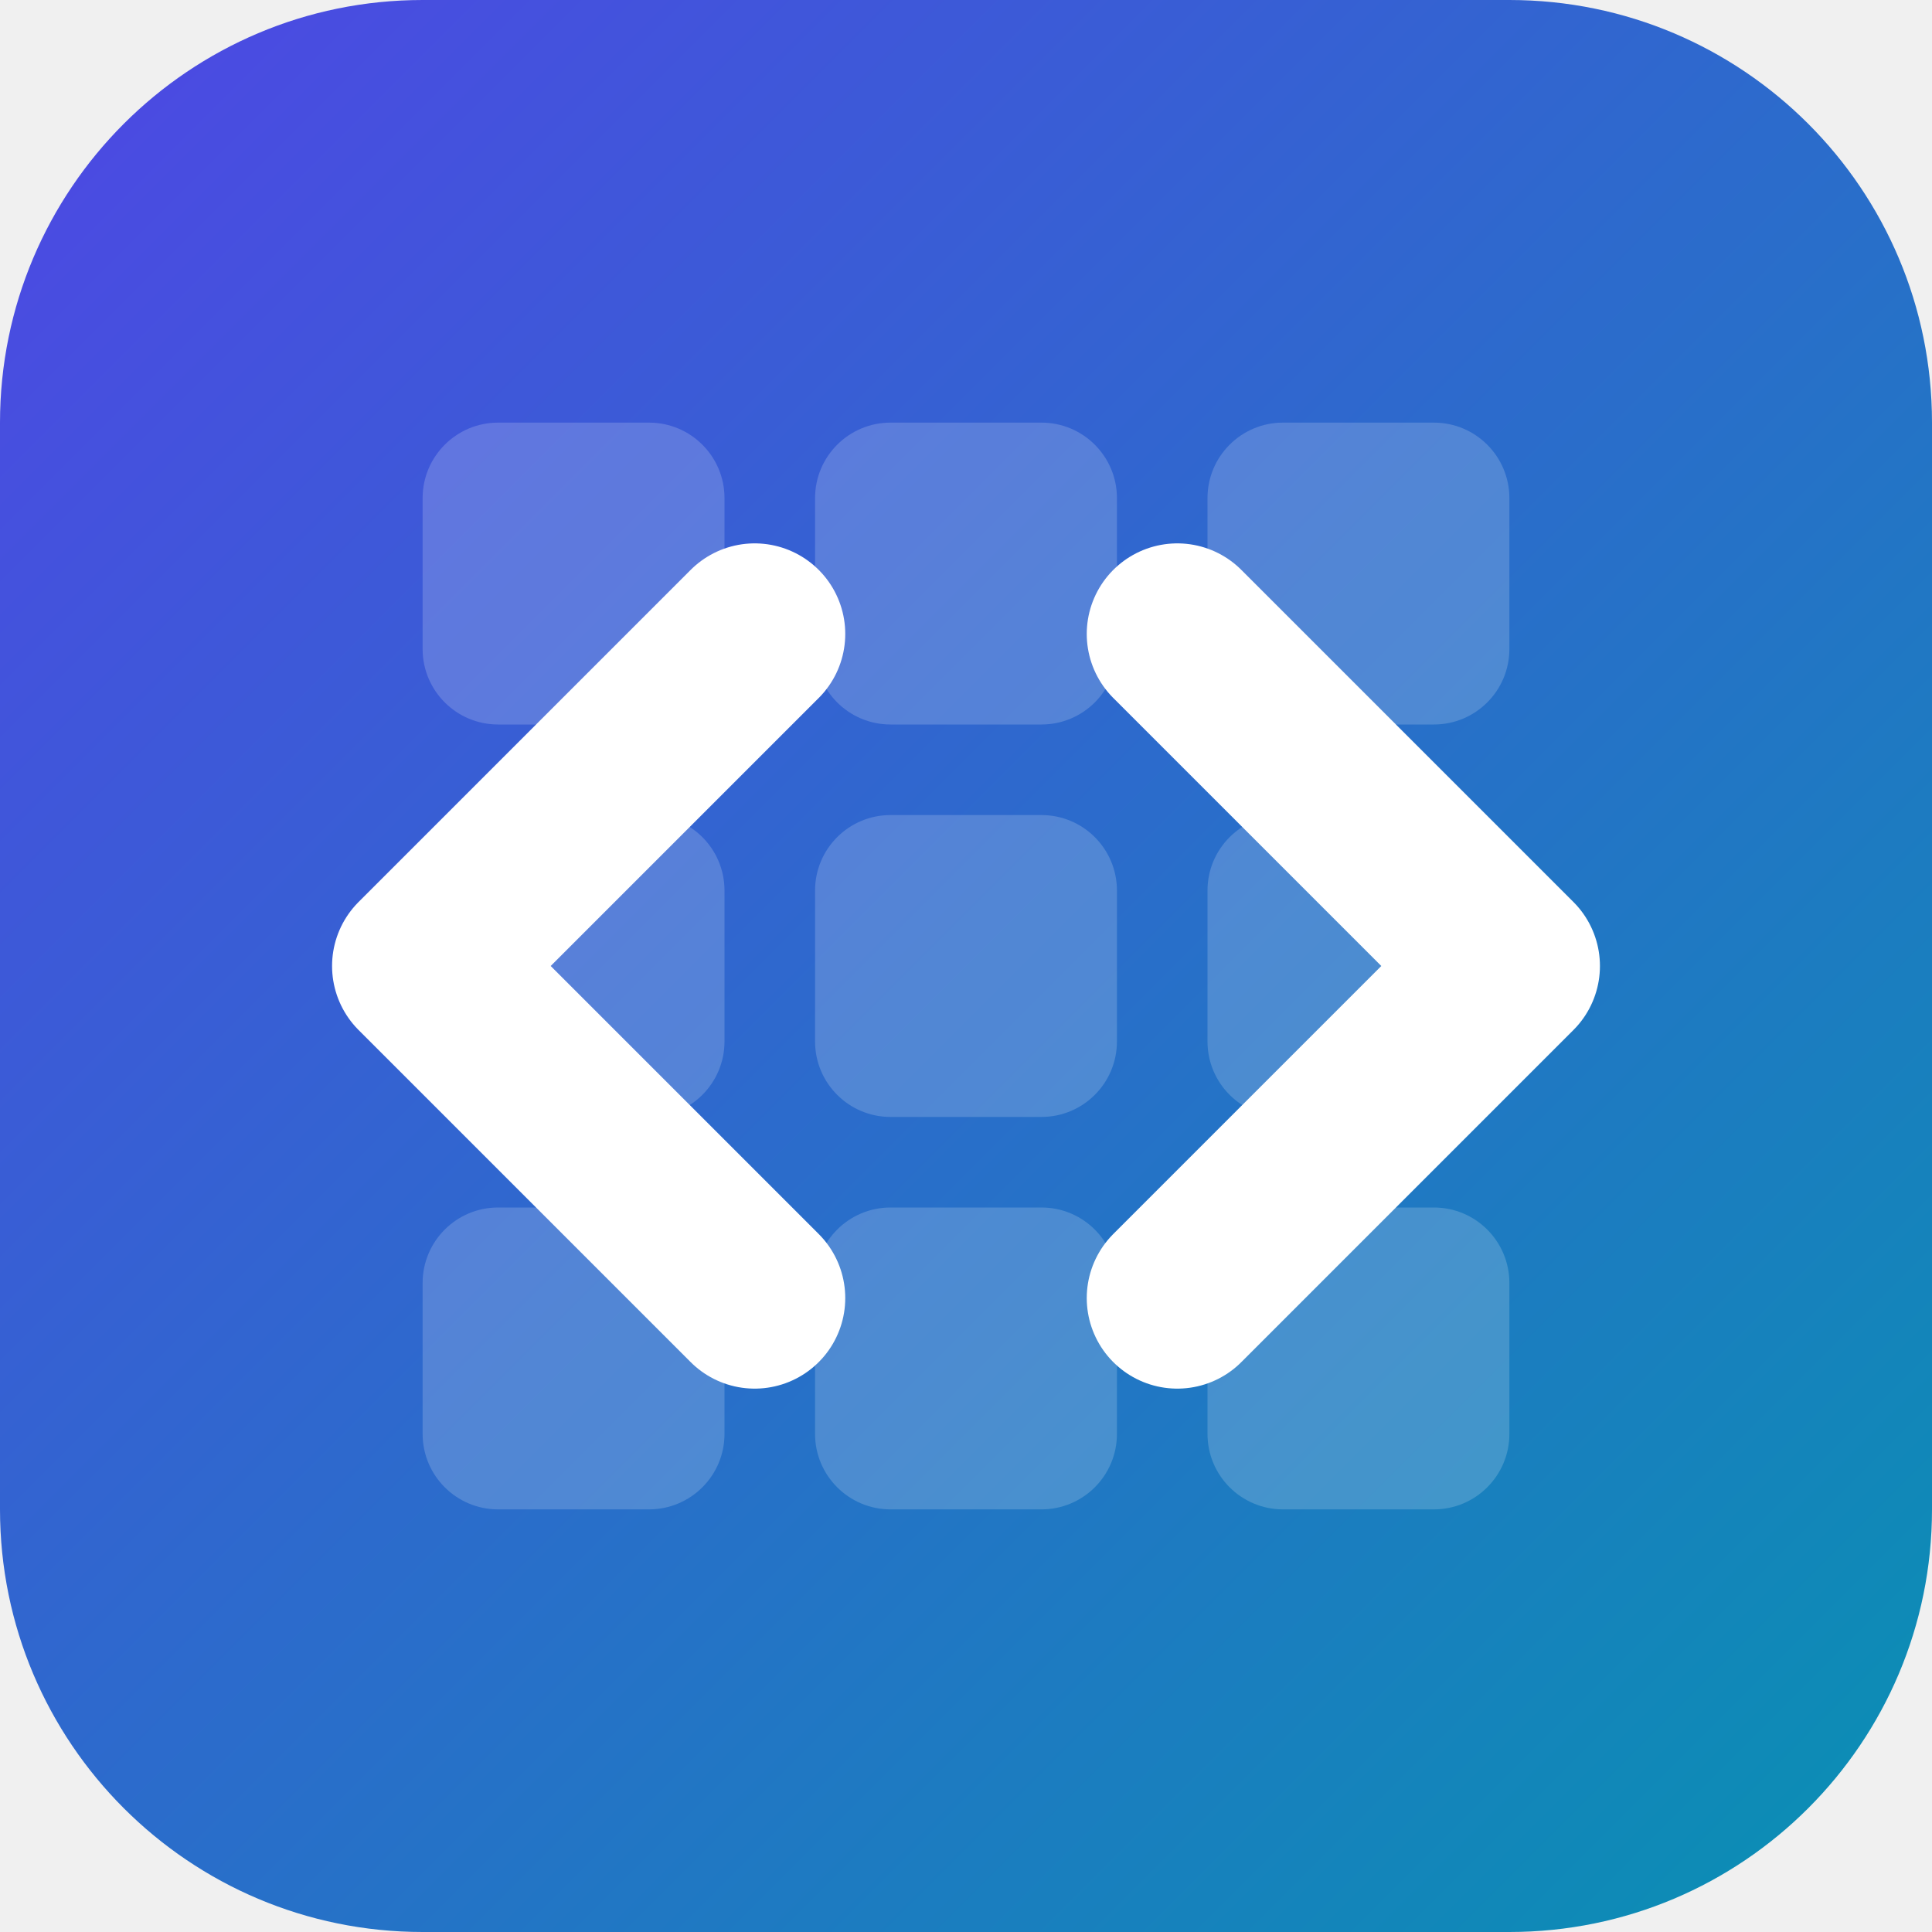
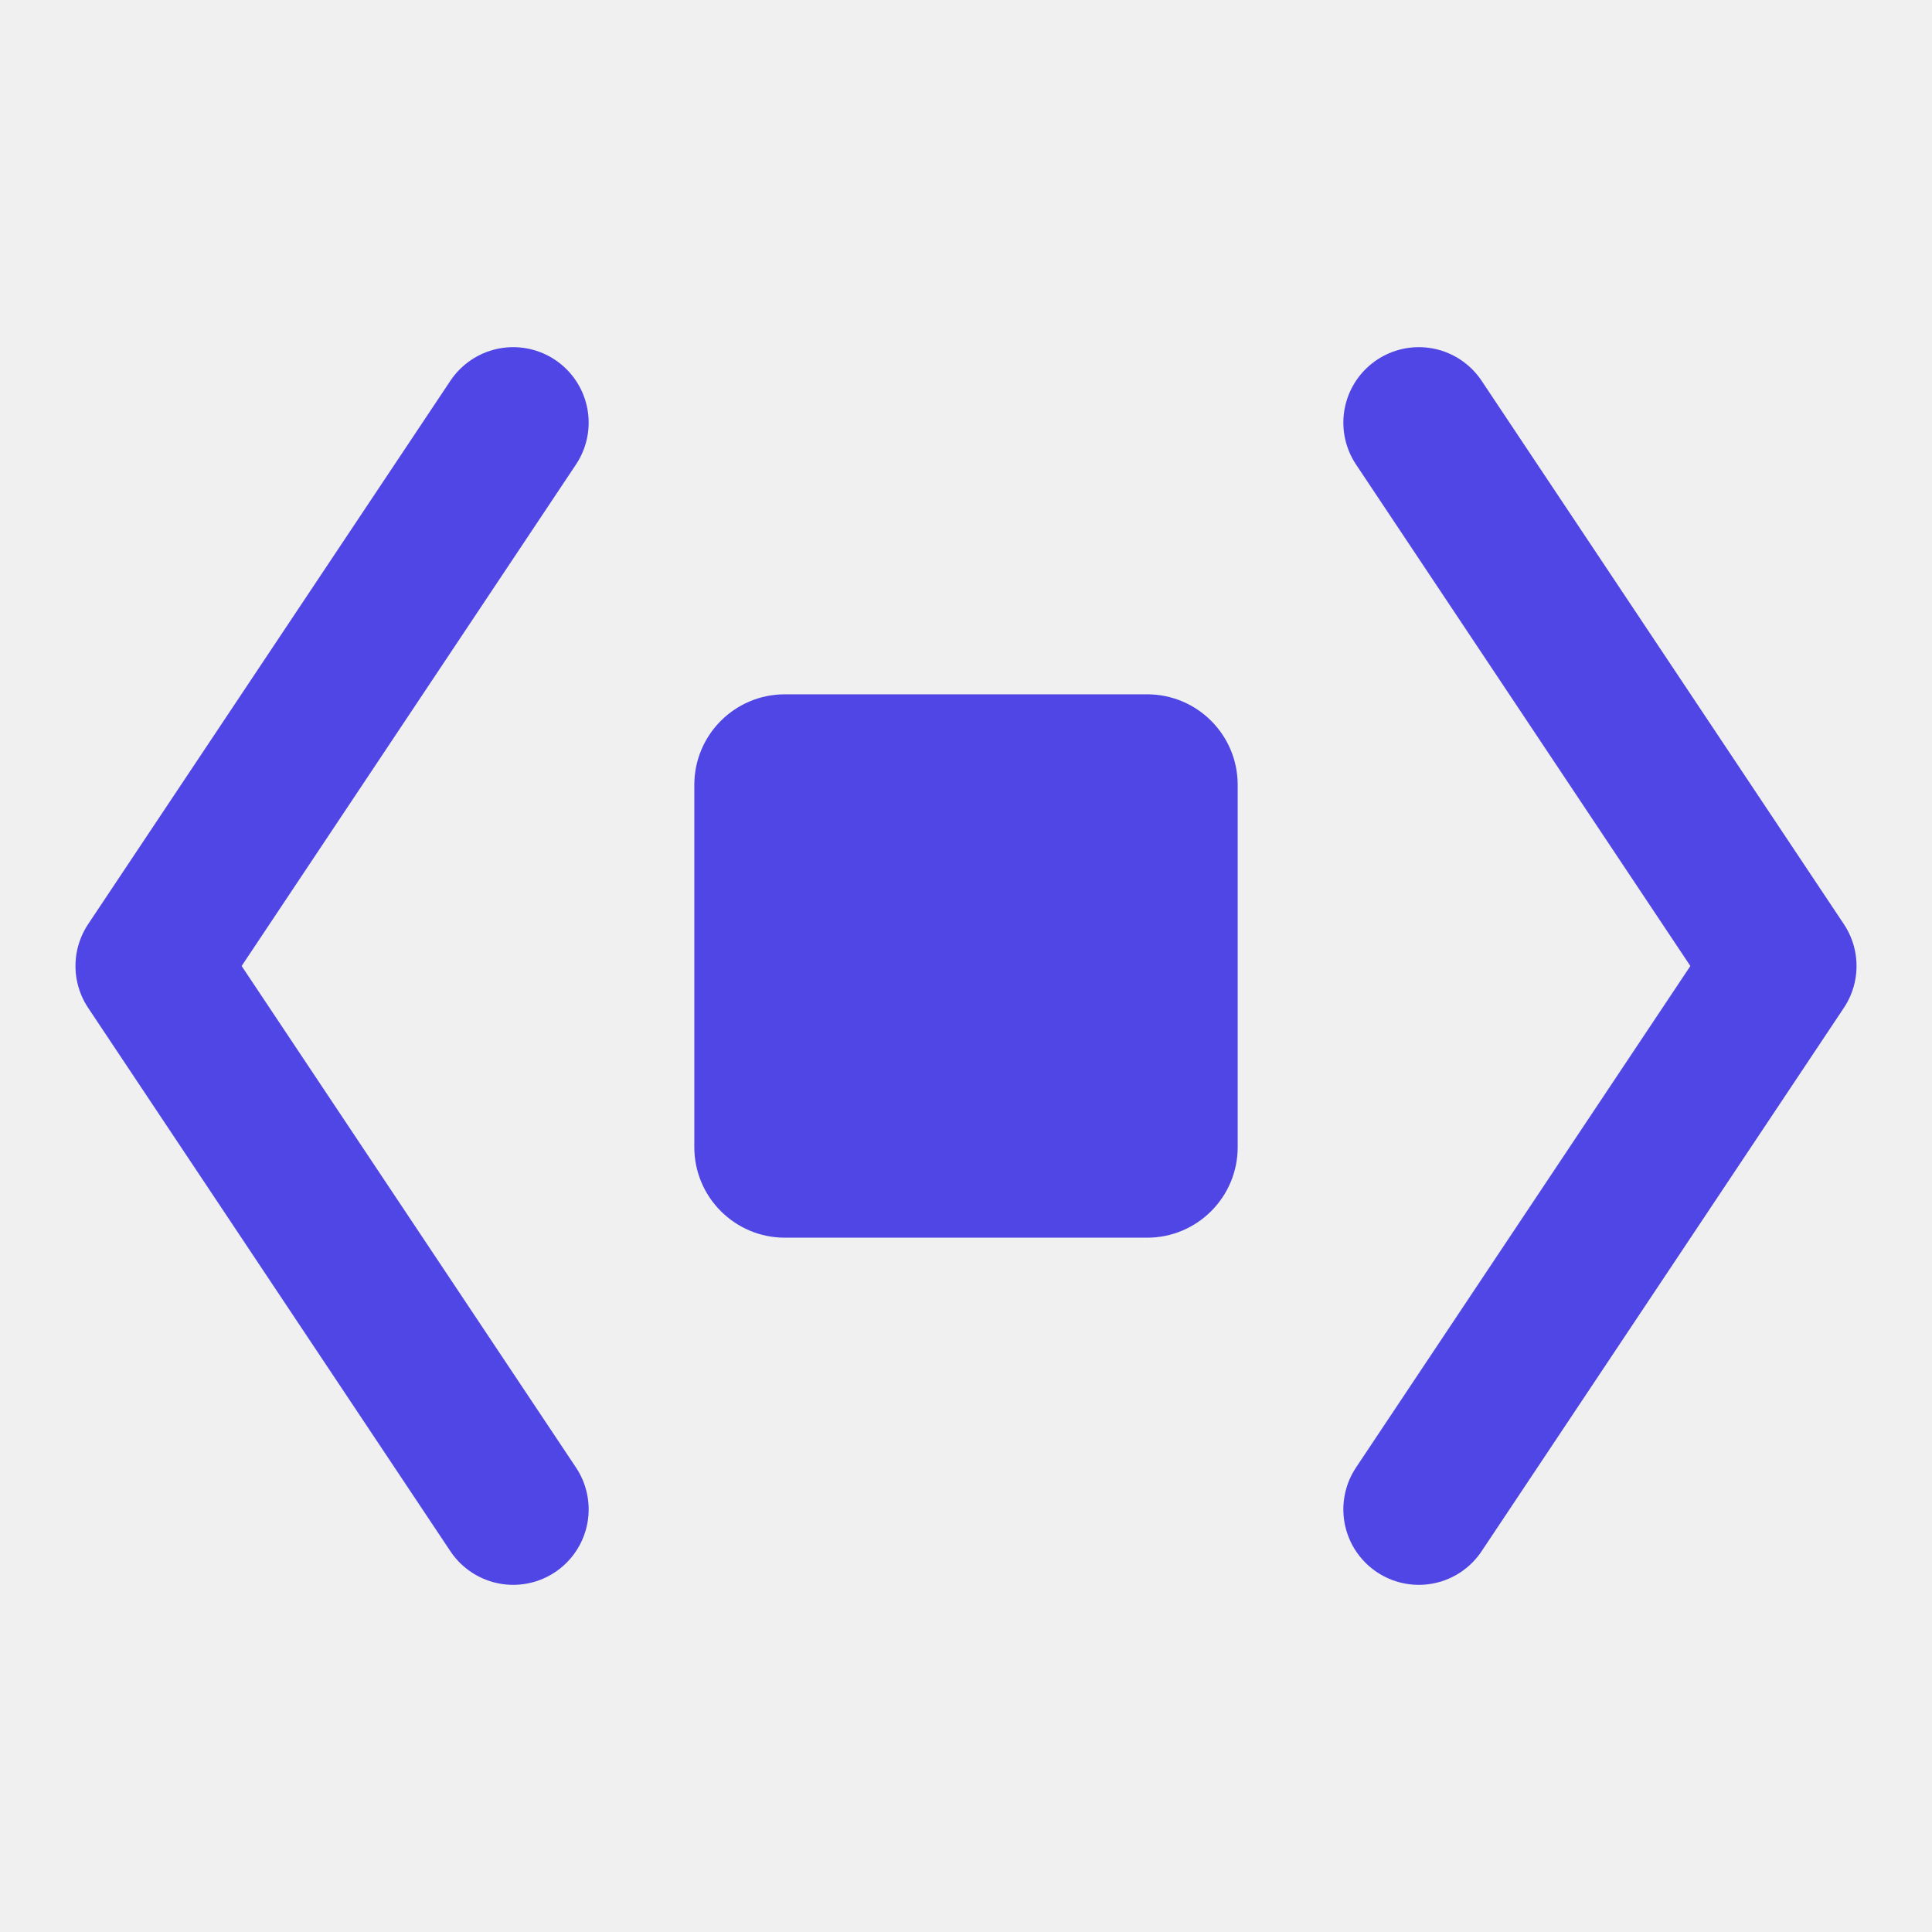
<svg xmlns="http://www.w3.org/2000/svg" viewBox="0 0 64 64" role="img" aria-label="dpm-xbrl">
-   <defs>
-     <linearGradient id="g" x1="0" y1="0" x2="1" y2="1">
-       <stop offset="0" stop-color="#4F46E5" />
-       <stop offset="1" stop-color="#0891B2" />
-     </linearGradient>
-   </defs>
-   <rect width="64" height="64" rx="14" fill="url(#g)" />
-   <g fill="#fff" fill-opacity=".18">
-     <rect x="14" y="14" width="10" height="10" rx="2.5" />
-     <rect x="27" y="14" width="10" height="10" rx="2.5" />
-     <rect x="40" y="14" width="10" height="10" rx="2.5" />
-     <rect x="14" y="27" width="10" height="10" rx="2.5" />
-     <rect x="27" y="27" width="10" height="10" rx="2.5" />
-     <rect x="40" y="27" width="10" height="10" rx="2.5" />
-     <rect x="14" y="40" width="10" height="10" rx="2.5" />
-     <rect x="27" y="40" width="10" height="10" rx="2.5" />
-     <rect x="40" y="40" width="10" height="10" rx="2.5" />
+   <style>.m{stroke:#4F46E5}.f{fill:#4F46E5}@media (prefers-color-scheme:dark){.m{stroke:#818CF8}.f{fill:#818CF8}}</style>
+   <g class="m" fill="none" stroke-width="5" stroke-linecap="round" stroke-linejoin="round">
+     <path d="M17 14L5 32l12 18" />
+     <path d="M47 14l12 18-12 18" />
  </g>
-   <path d="M25 21L14 32l11 11M39 21l11 11-11 11" fill="none" stroke="#fff" stroke-width="6" stroke-linecap="round" stroke-linejoin="round" />
+   <rect class="f" x="23" y="23" width="18" height="18" rx="3" />
</svg>
